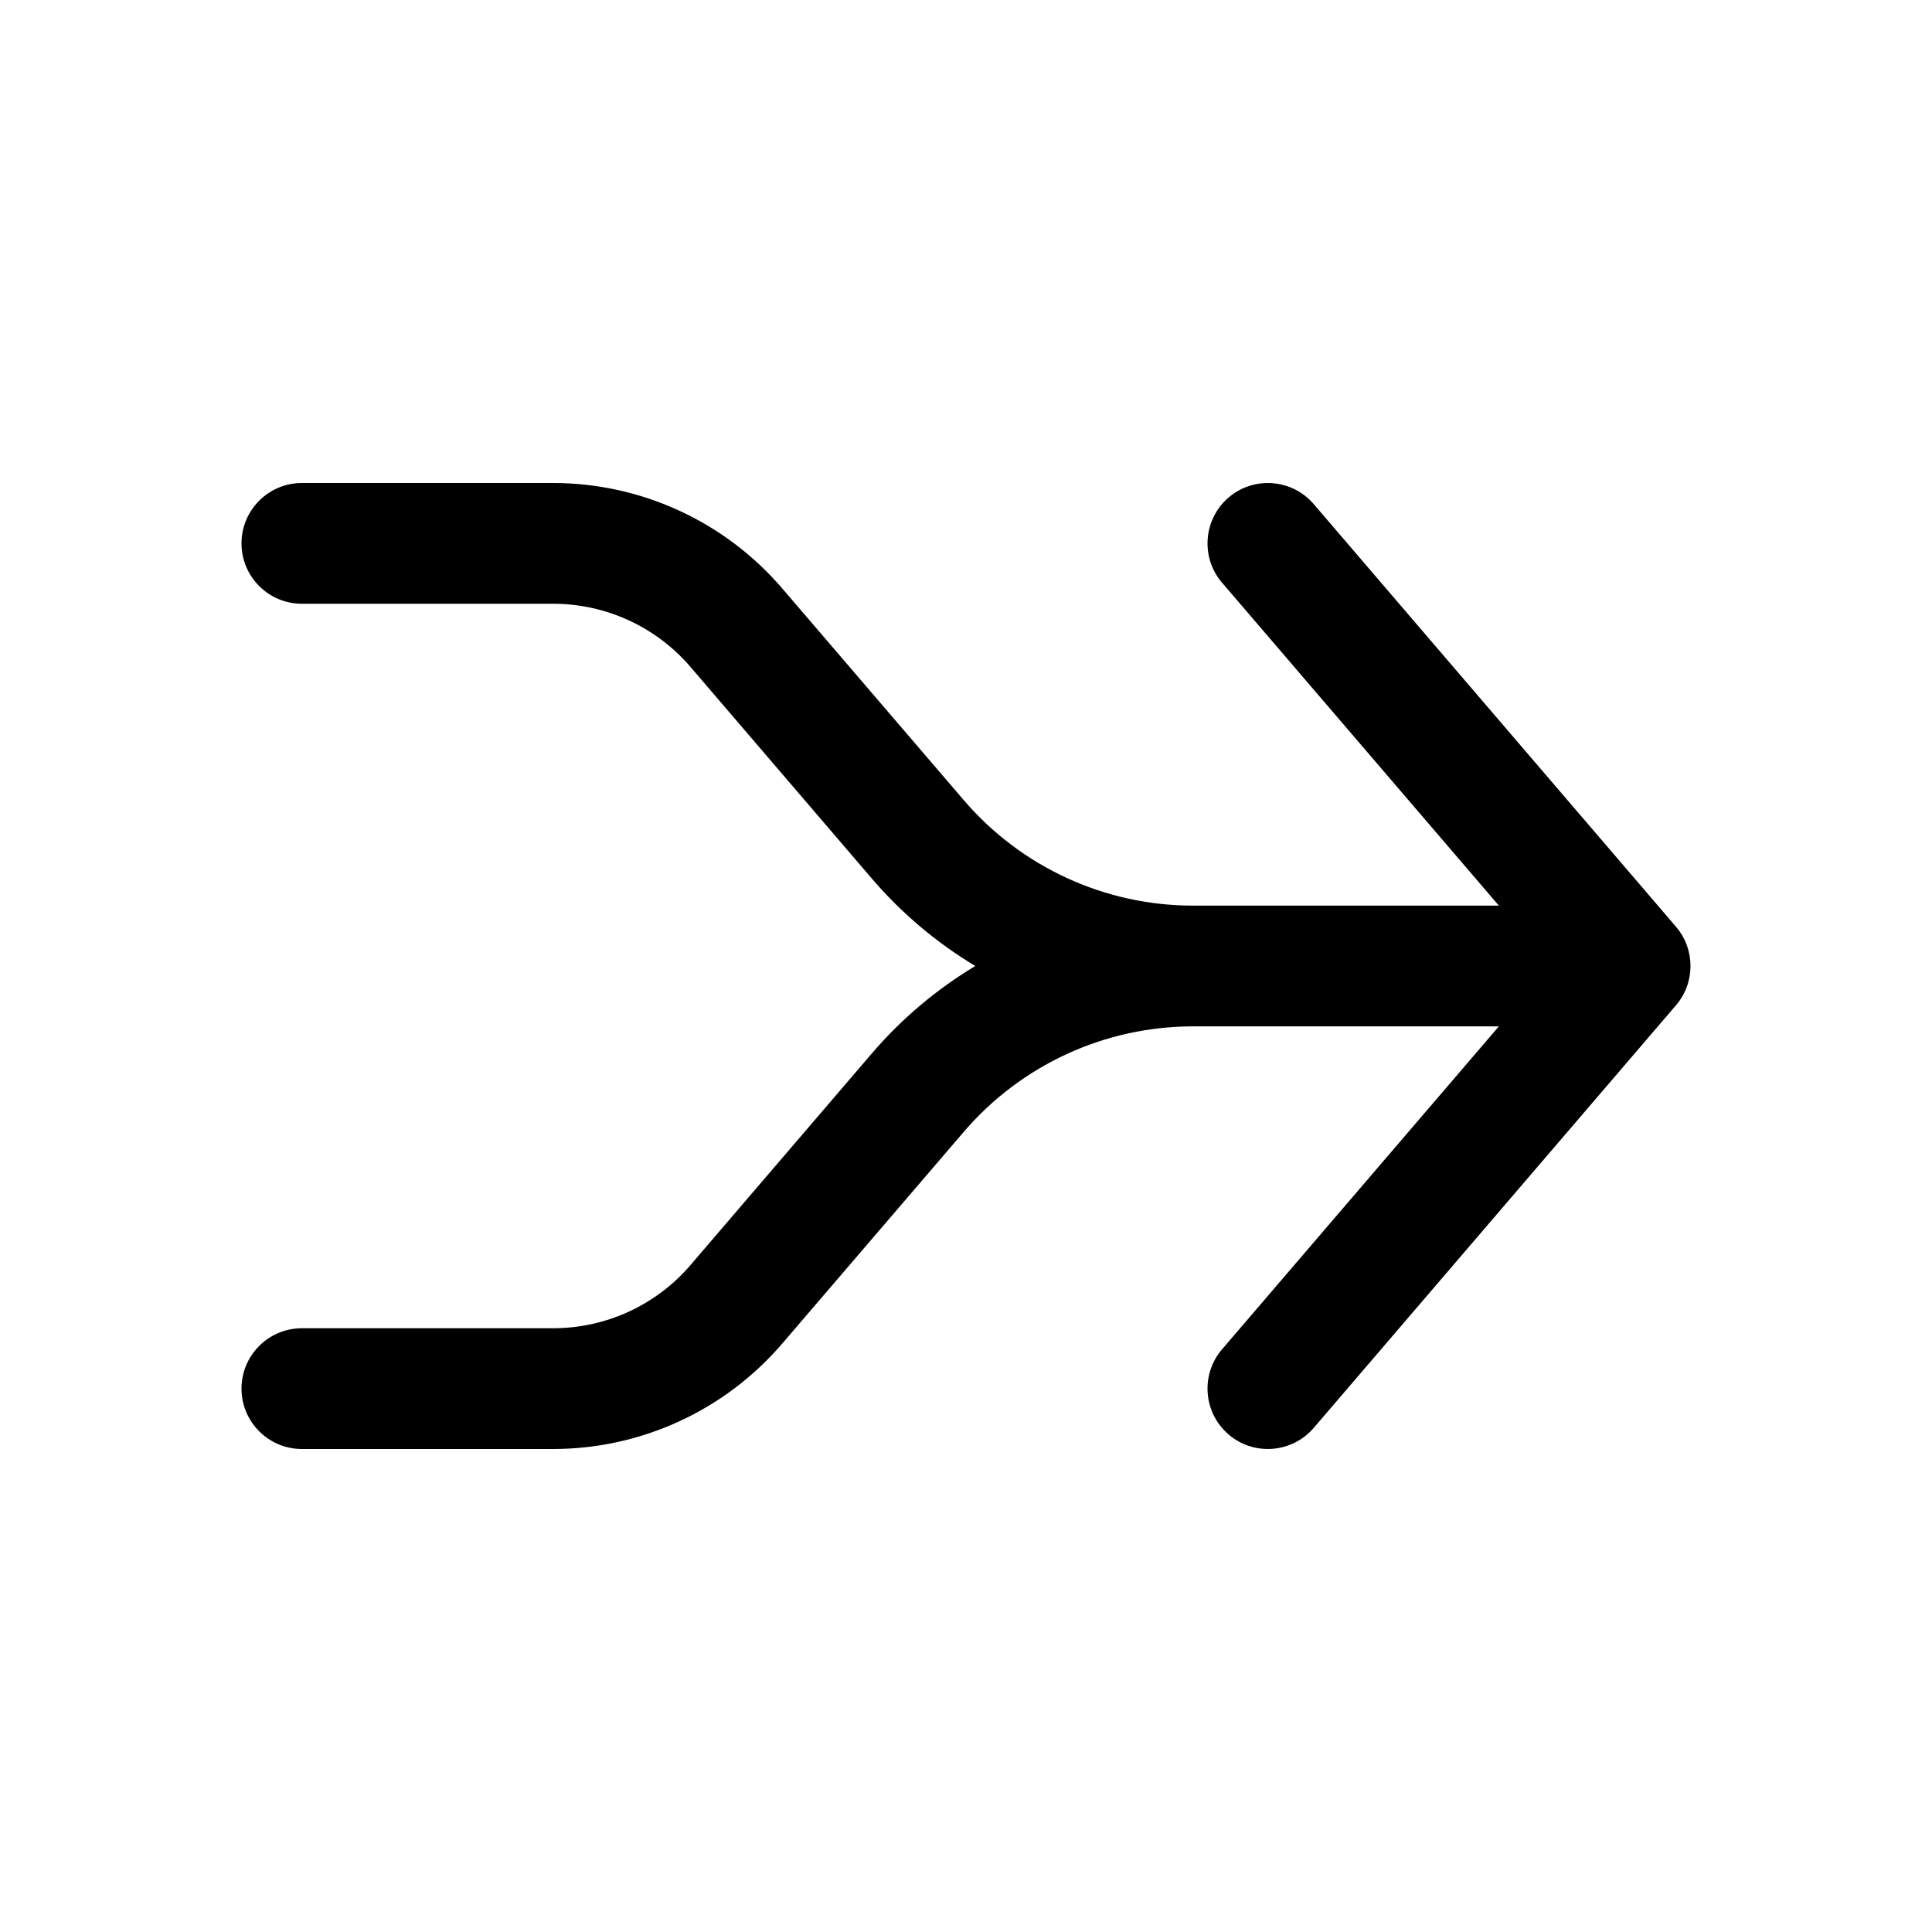
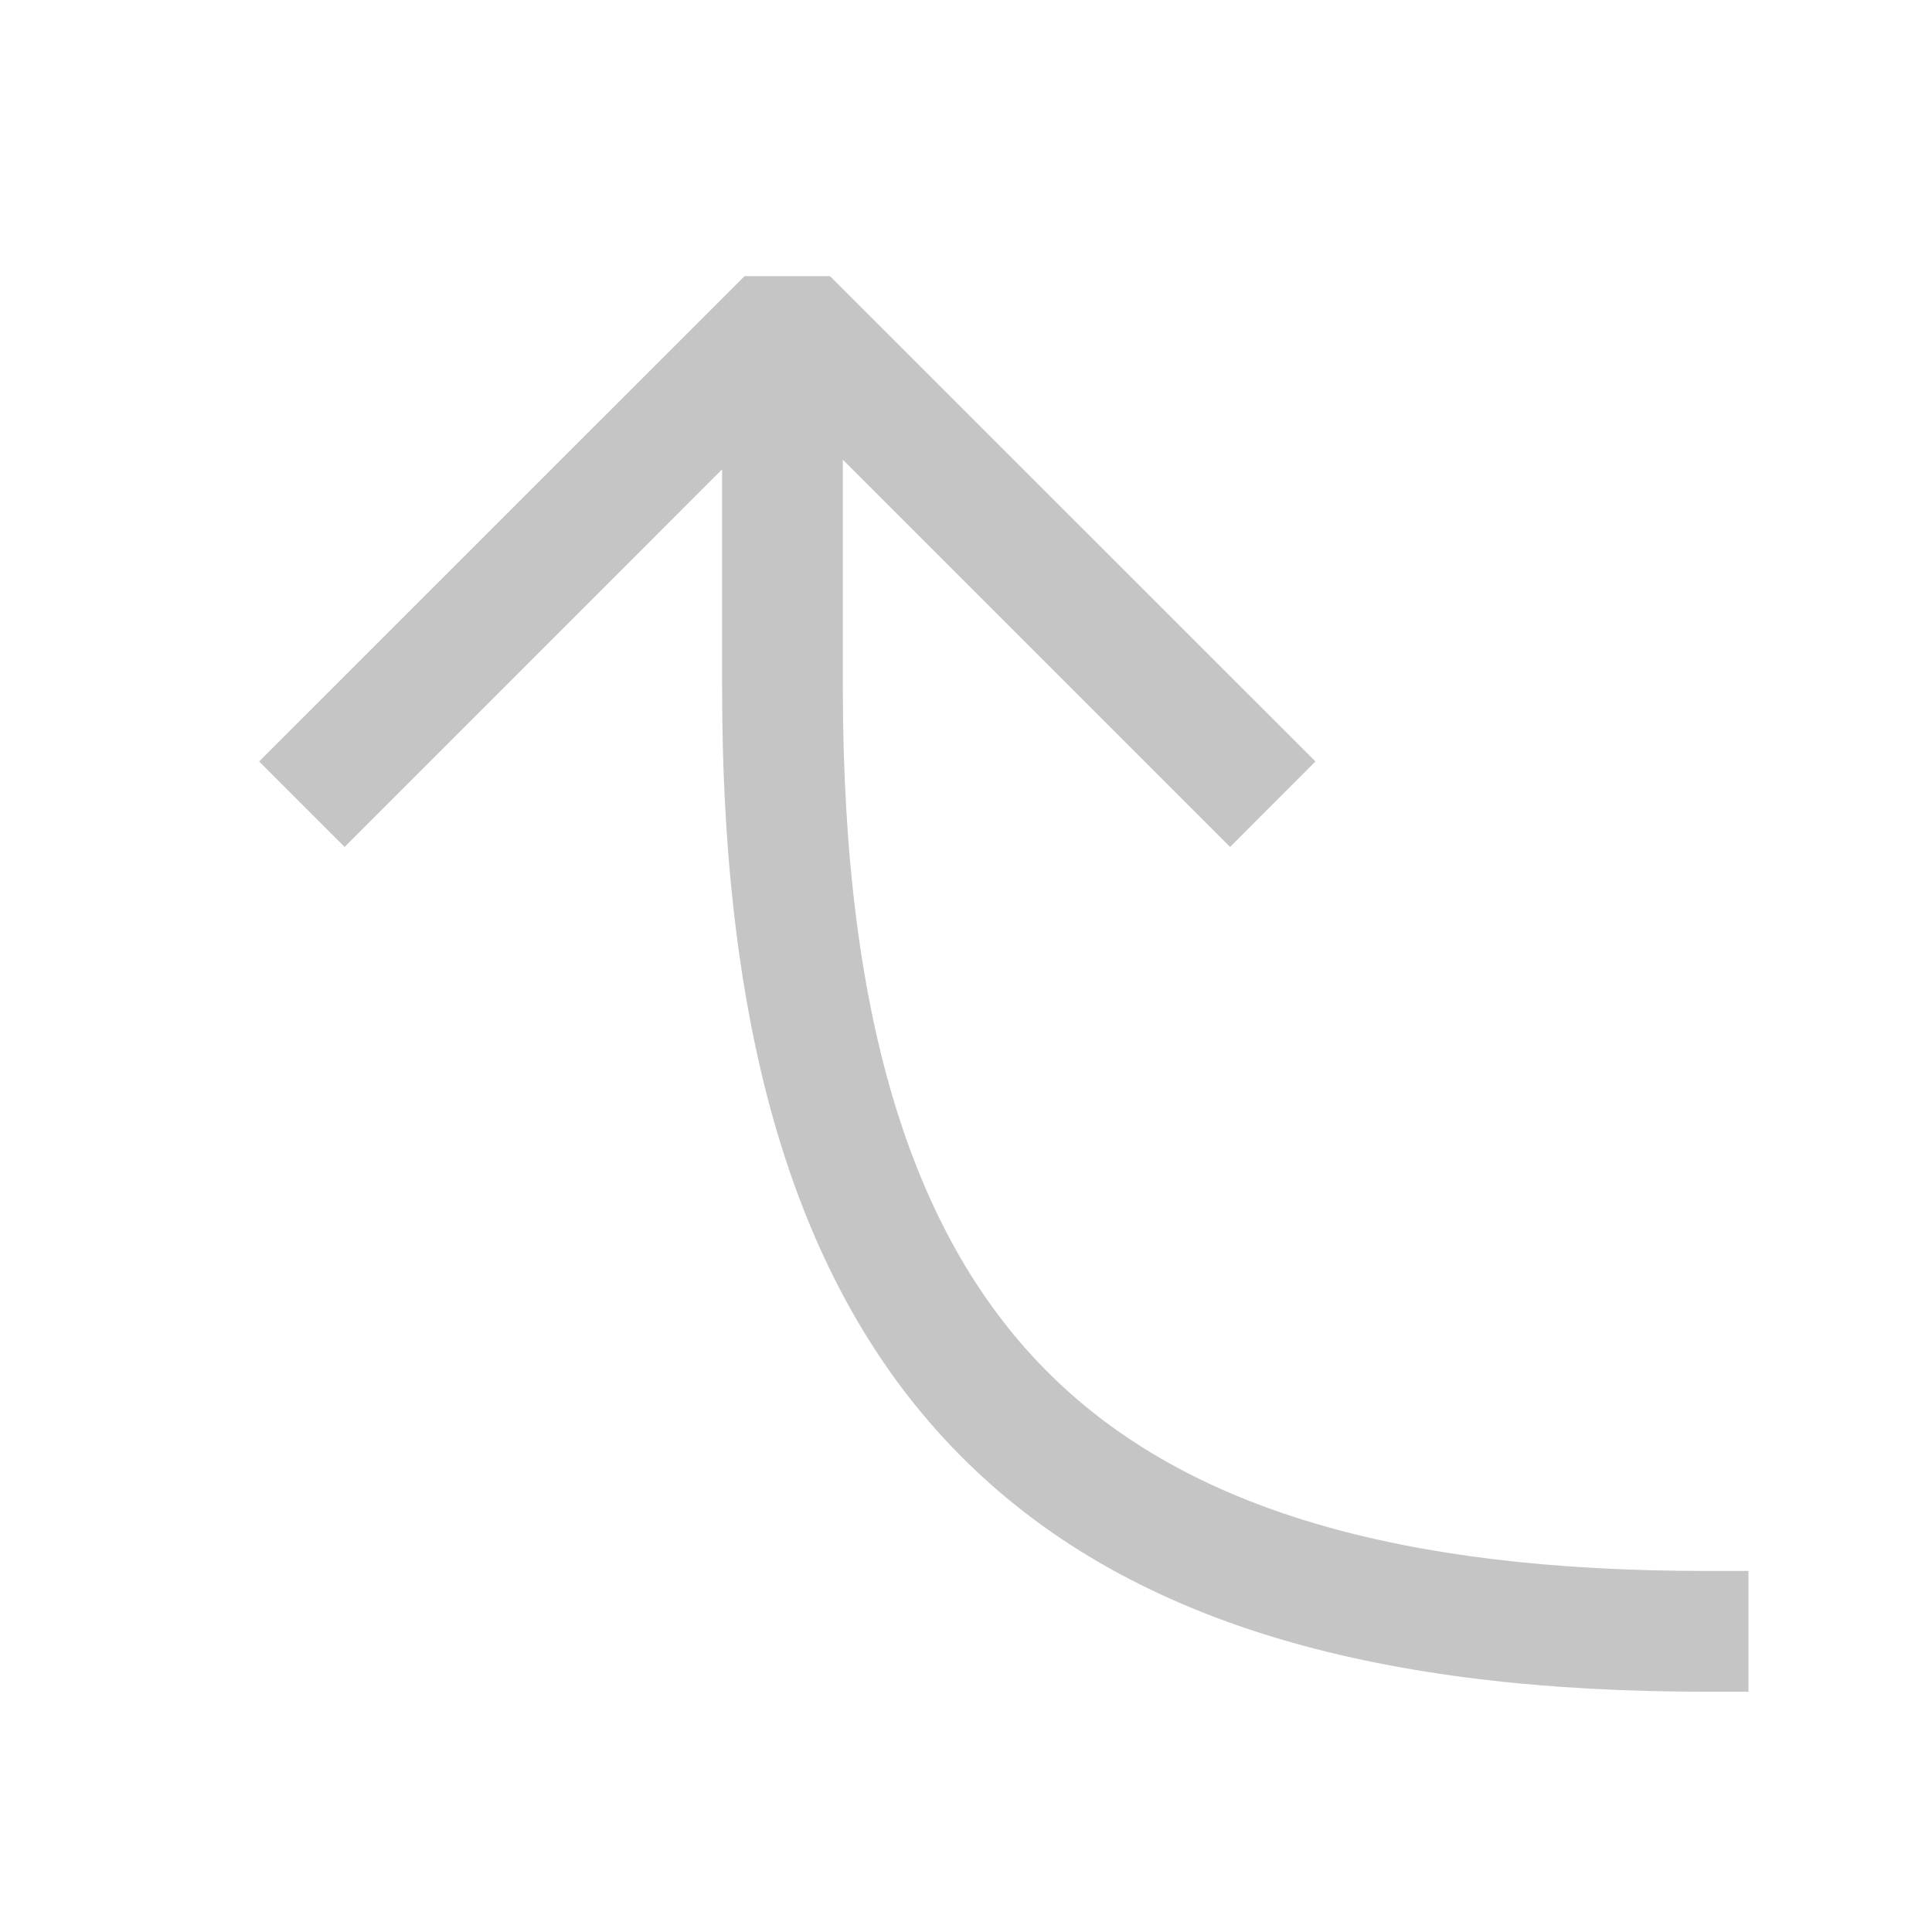
- <svg xmlns="http://www.w3.org/2000/svg" width="16" height="16" viewBox="0 0 16 16" fill="currentColor">
-   <path d="M11.503 7.5C11.502 7.5 11.501 7.5 11.5 7.5H9.88C9.15 7.5 8.457 7.181 7.982 6.627L6.478 4.873C6.003 4.319 5.31 4 4.58 4H2.5C2.224 4 2 4.224 2 4.5C2 4.776 2.224 5 2.5 5H4.58C5.018 5 5.434 5.191 5.719 5.524L7.222 7.278C7.469 7.566 7.759 7.809 8.077 8C7.759 8.191 7.469 8.434 7.222 8.722L5.719 10.476C5.434 10.809 5.018 11 4.58 11H2.5C2.224 11 2 11.224 2 11.5C2 11.776 2.224 12 2.5 12H4.58C5.31 12 6.003 11.681 6.478 11.127L7.982 9.373C8.457 8.819 9.15 8.5 9.88 8.5L12.413 8.5L10.12 11.175C9.941 11.384 9.965 11.7 10.175 11.88C10.384 12.059 10.7 12.035 10.88 11.825L13.88 8.325C14.04 8.138 14.04 7.862 13.88 7.675L10.88 4.175C10.7 3.965 10.384 3.941 10.175 4.12C9.965 4.3 9.941 4.616 10.12 4.825L12.413 7.5H11.503Z" />
+ <svg xmlns="http://www.w3.org/2000/svg" width="16" height="16" viewBox="0 0 16 16" fill="none">
+   <path fill-rule="evenodd" clip-rule="evenodd" d="M2.146 6.306L6.166 2.287L6.874 2.287L10.894 6.306L10.187 7.014L6.98 3.807L6.98 5.69C6.98 8.503 7.585 10.295 8.709 11.395C9.834 12.497 11.586 13.01 14.13 13.01L14.48 13.01L14.48 14.01L14.13 14.01C11.484 14.01 9.411 13.483 8.009 12.11C6.605 10.735 5.98 8.617 5.98 5.69L5.98 3.887L2.854 7.014L2.146 6.306Z" fill="#C5C5C5" />
</svg>
